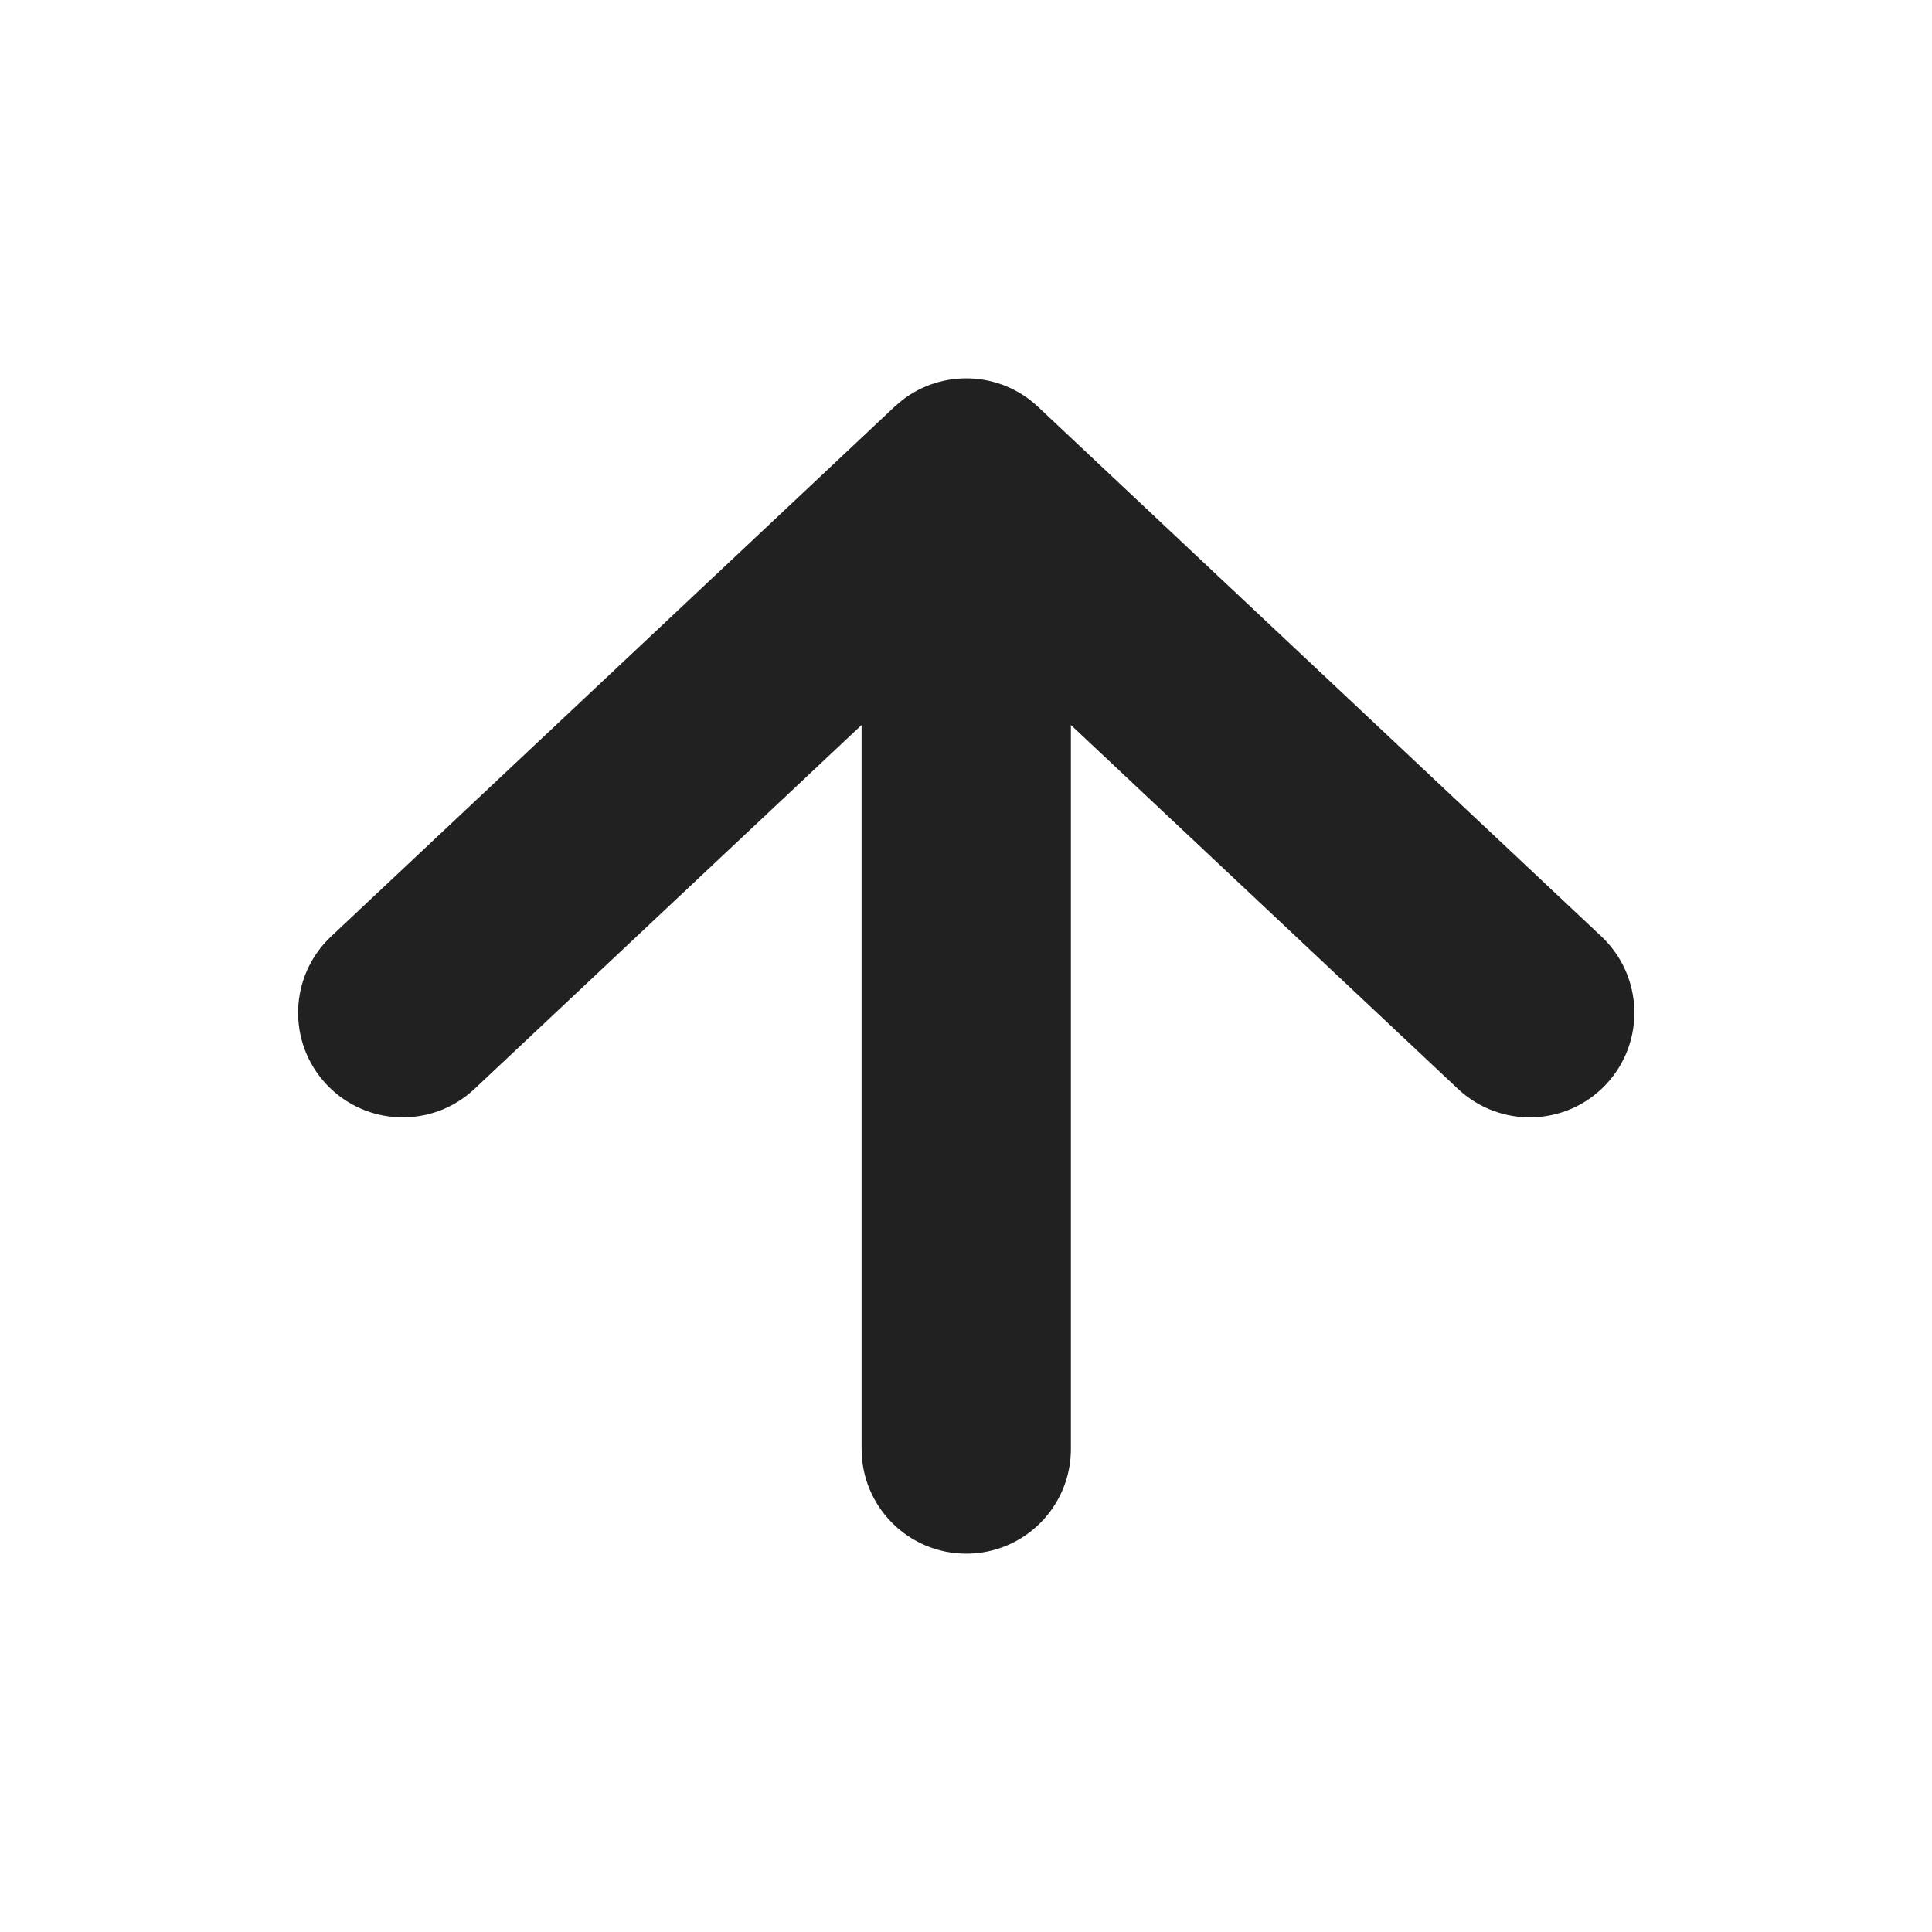
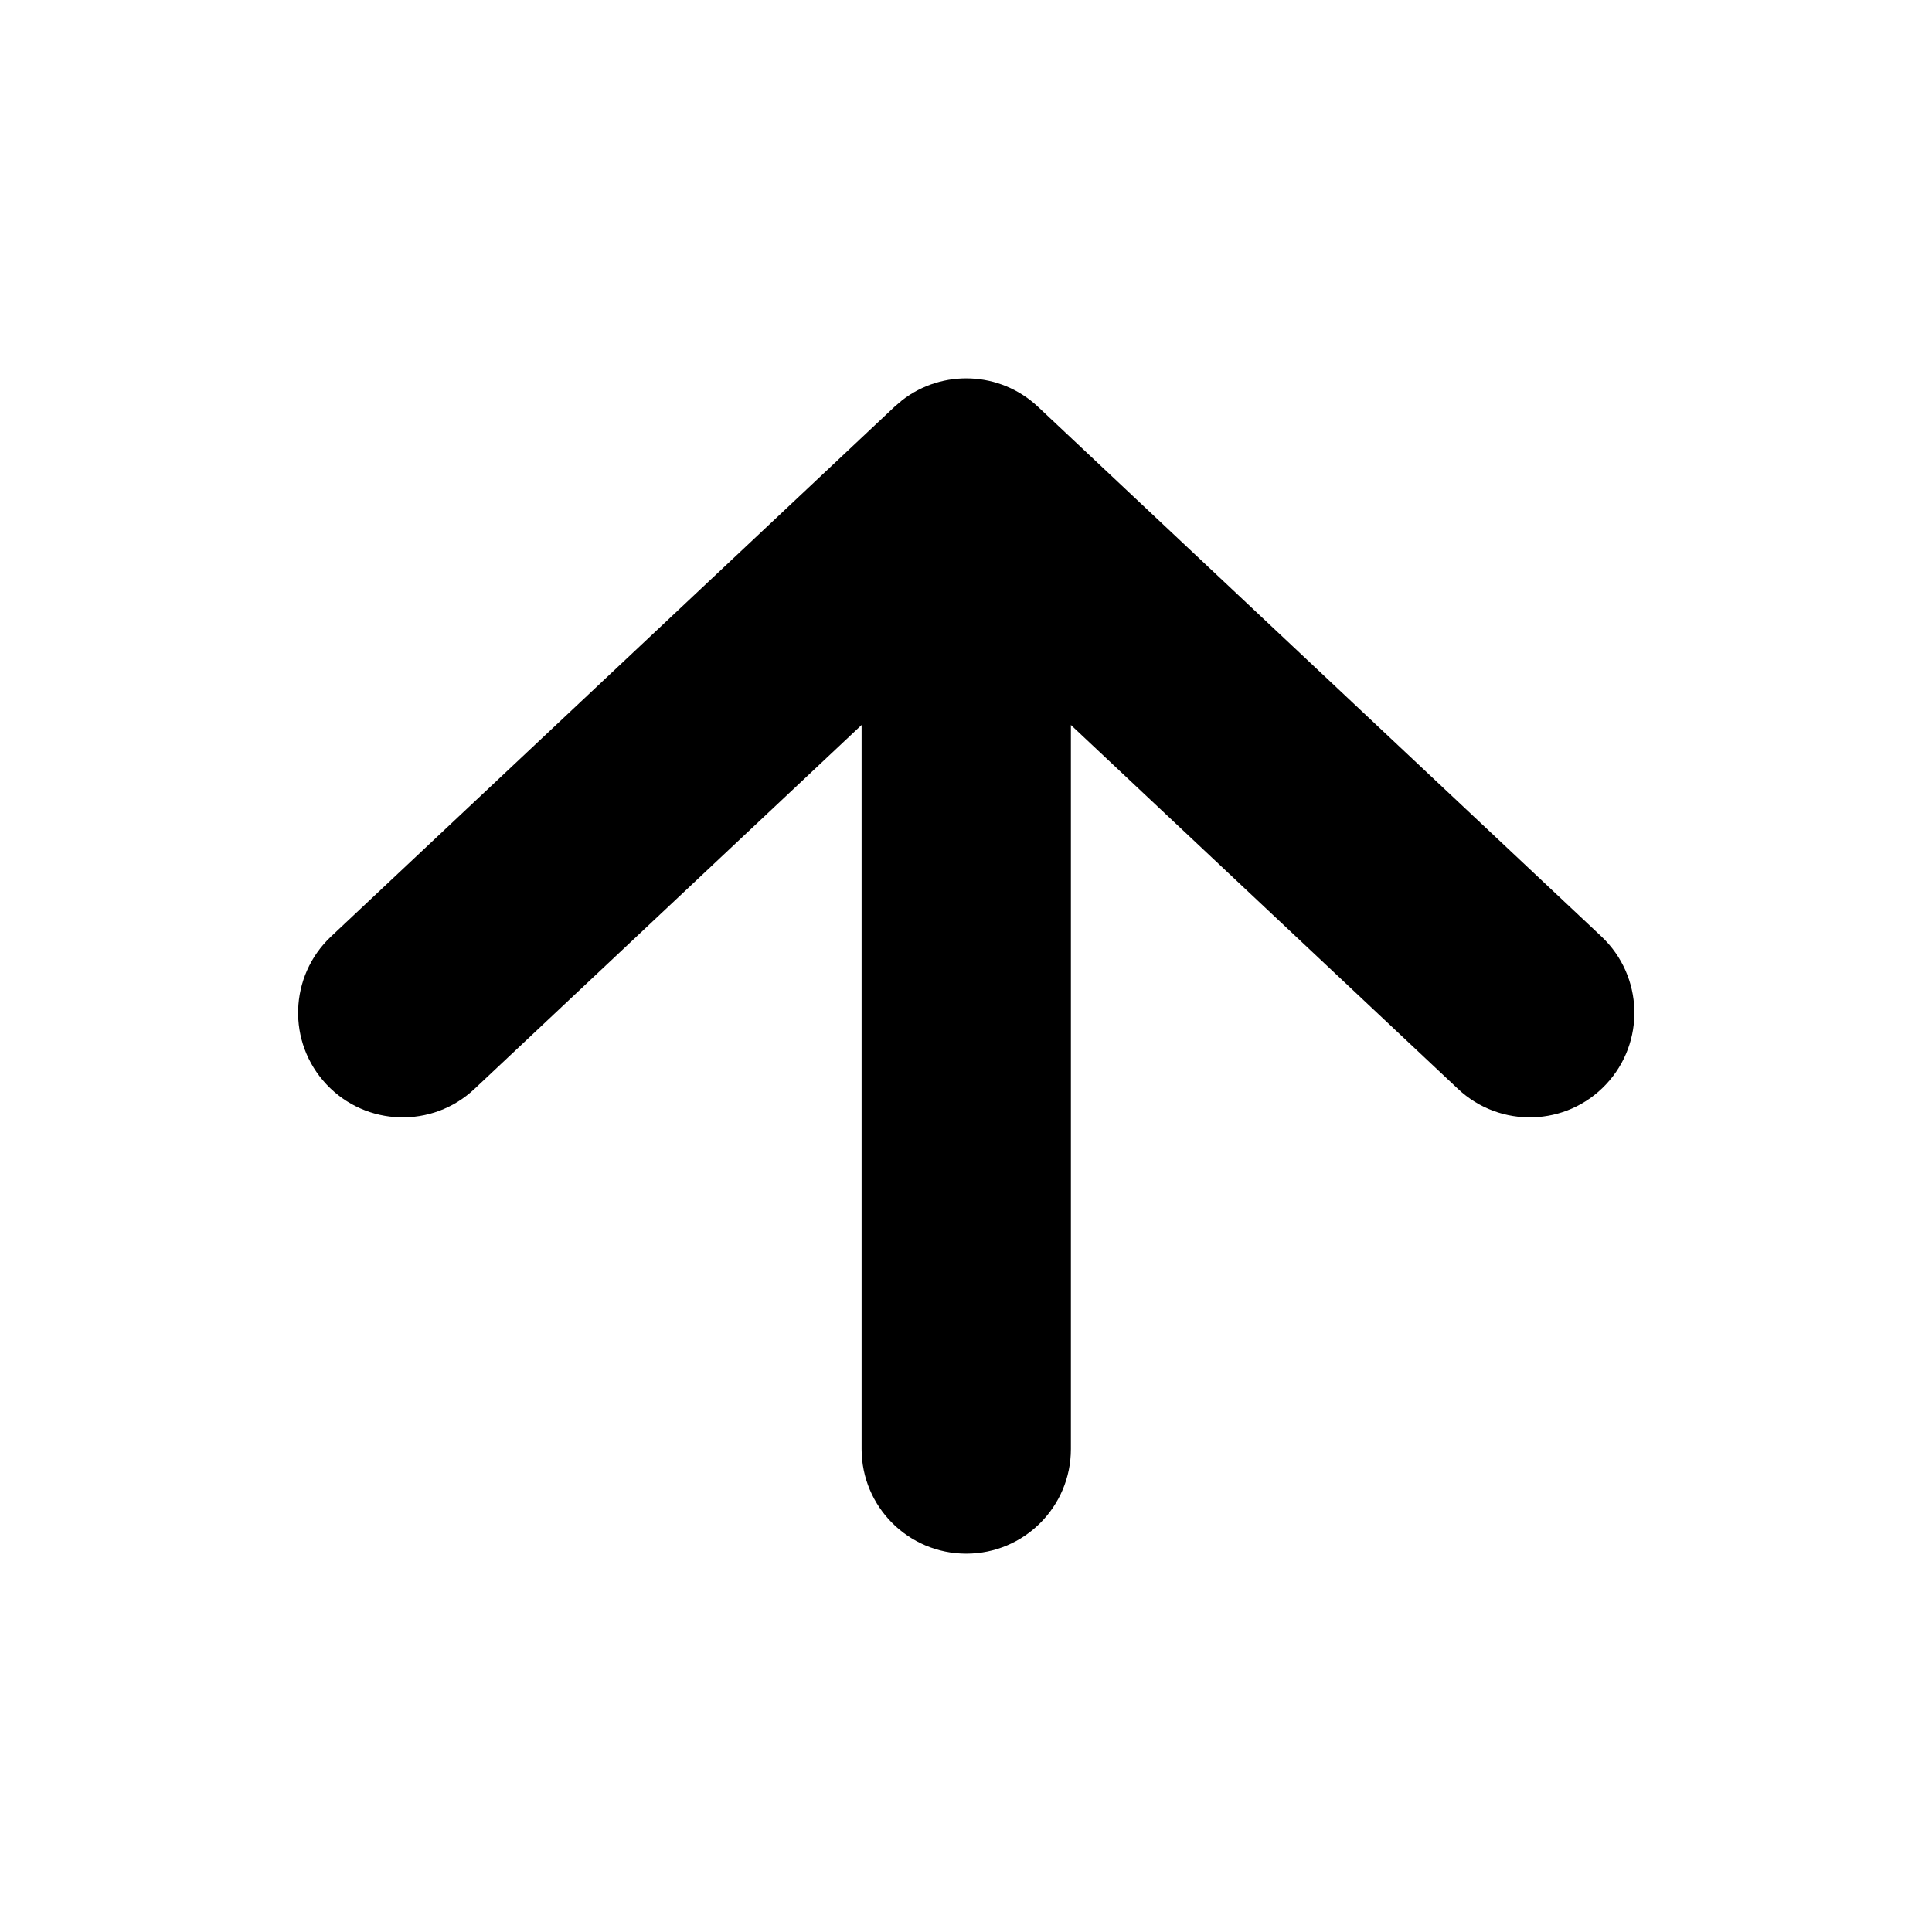
- <svg xmlns="http://www.w3.org/2000/svg" width="24" height="24" viewBox="0 0 24 24" fill="none">
-   <path d="M10.703 18V9.006L5.894 13.527C5.371 14.019 4.548 13.994 4.056 13.471C3.564 12.948 3.59 12.126 4.112 11.634L11.112 5.053L11.209 4.97C11.709 4.584 12.425 4.612 12.894 5.053L19.894 11.634C20.416 12.126 20.442 12.948 19.95 13.471C19.459 13.994 18.636 14.019 18.112 13.527L13.303 9.006V18C13.303 18.718 12.721 19.3 12.003 19.3C11.285 19.3 10.703 18.718 10.703 18Z" fill="#222121" />
+ <svg xmlns="http://www.w3.org/2000/svg" viewBox="0 0 24 24" fill="currentColor">
+   <path d="M10.703 18V9.006L5.894 13.527C5.371 14.019 4.548 13.994 4.056 13.471C3.564 12.948 3.59 12.126 4.112 11.634L11.112 5.053L11.209 4.97C11.709 4.584 12.425 4.612 12.894 5.053L19.894 11.634C20.416 12.126 20.442 12.948 19.95 13.471C19.459 13.994 18.636 14.019 18.112 13.527L13.303 9.006V18C13.303 18.718 12.721 19.3 12.003 19.3C11.285 19.3 10.703 18.718 10.703 18Z" fill="currentColor" />
</svg>
